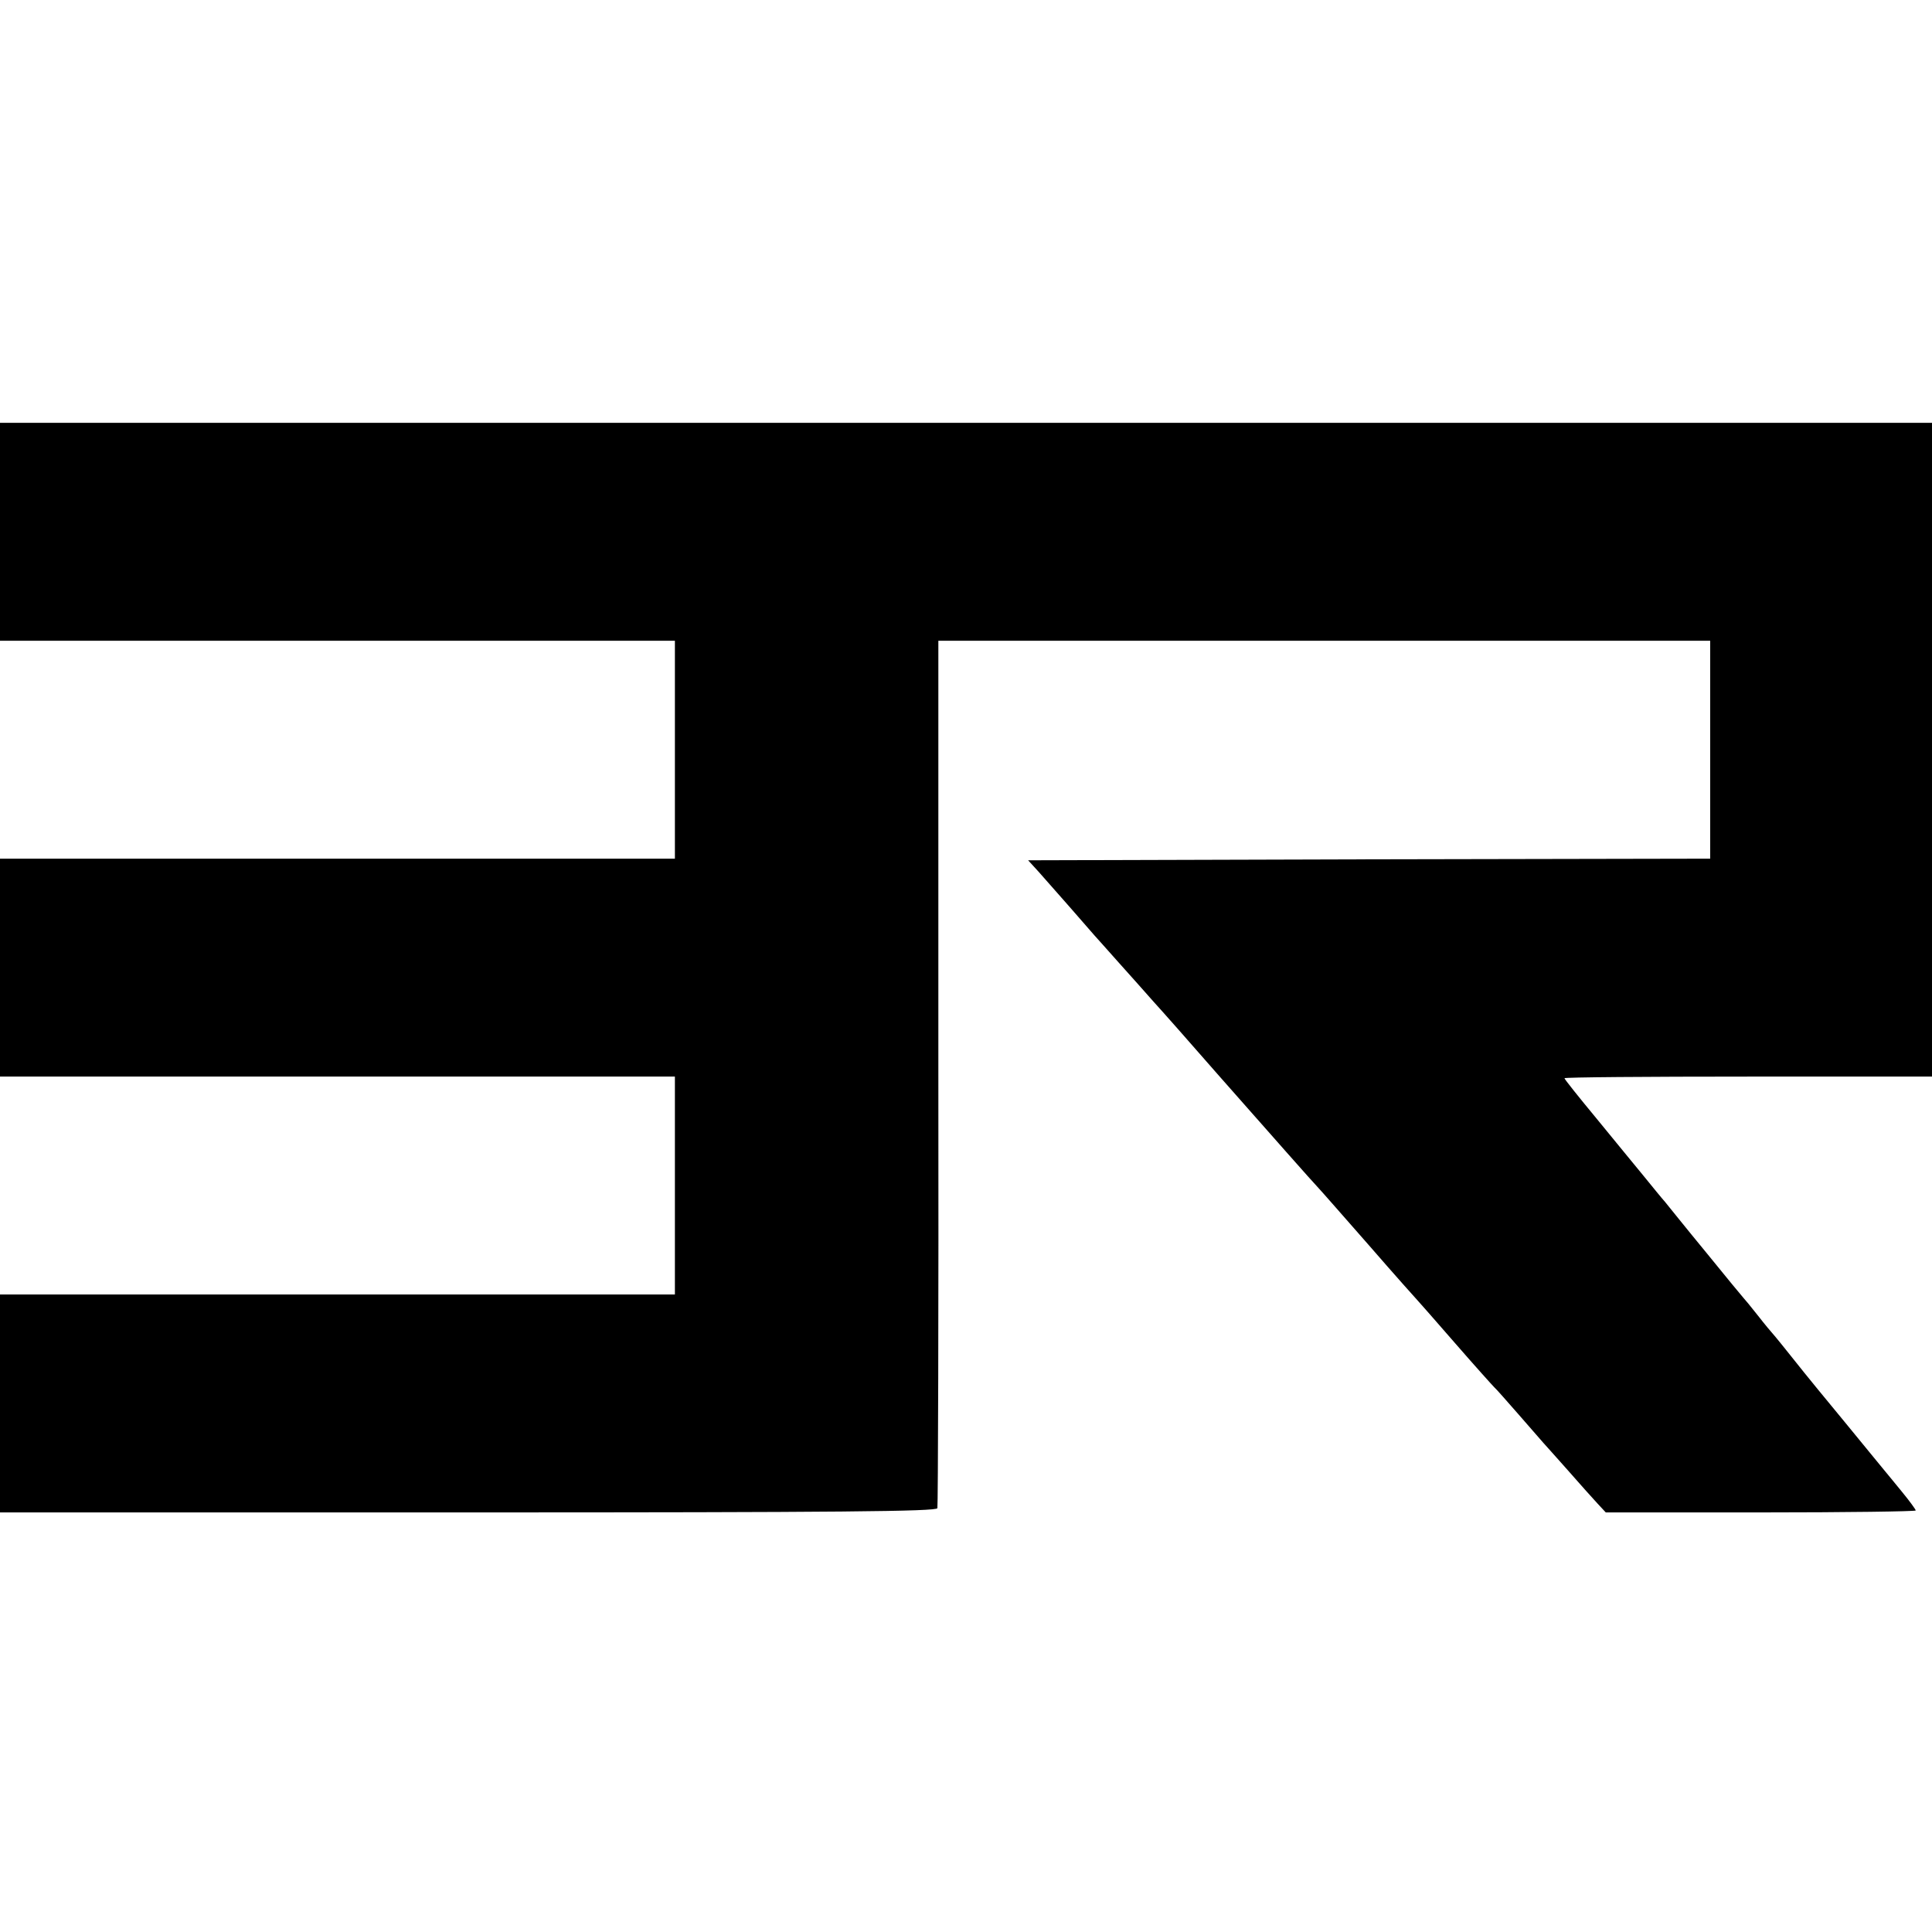
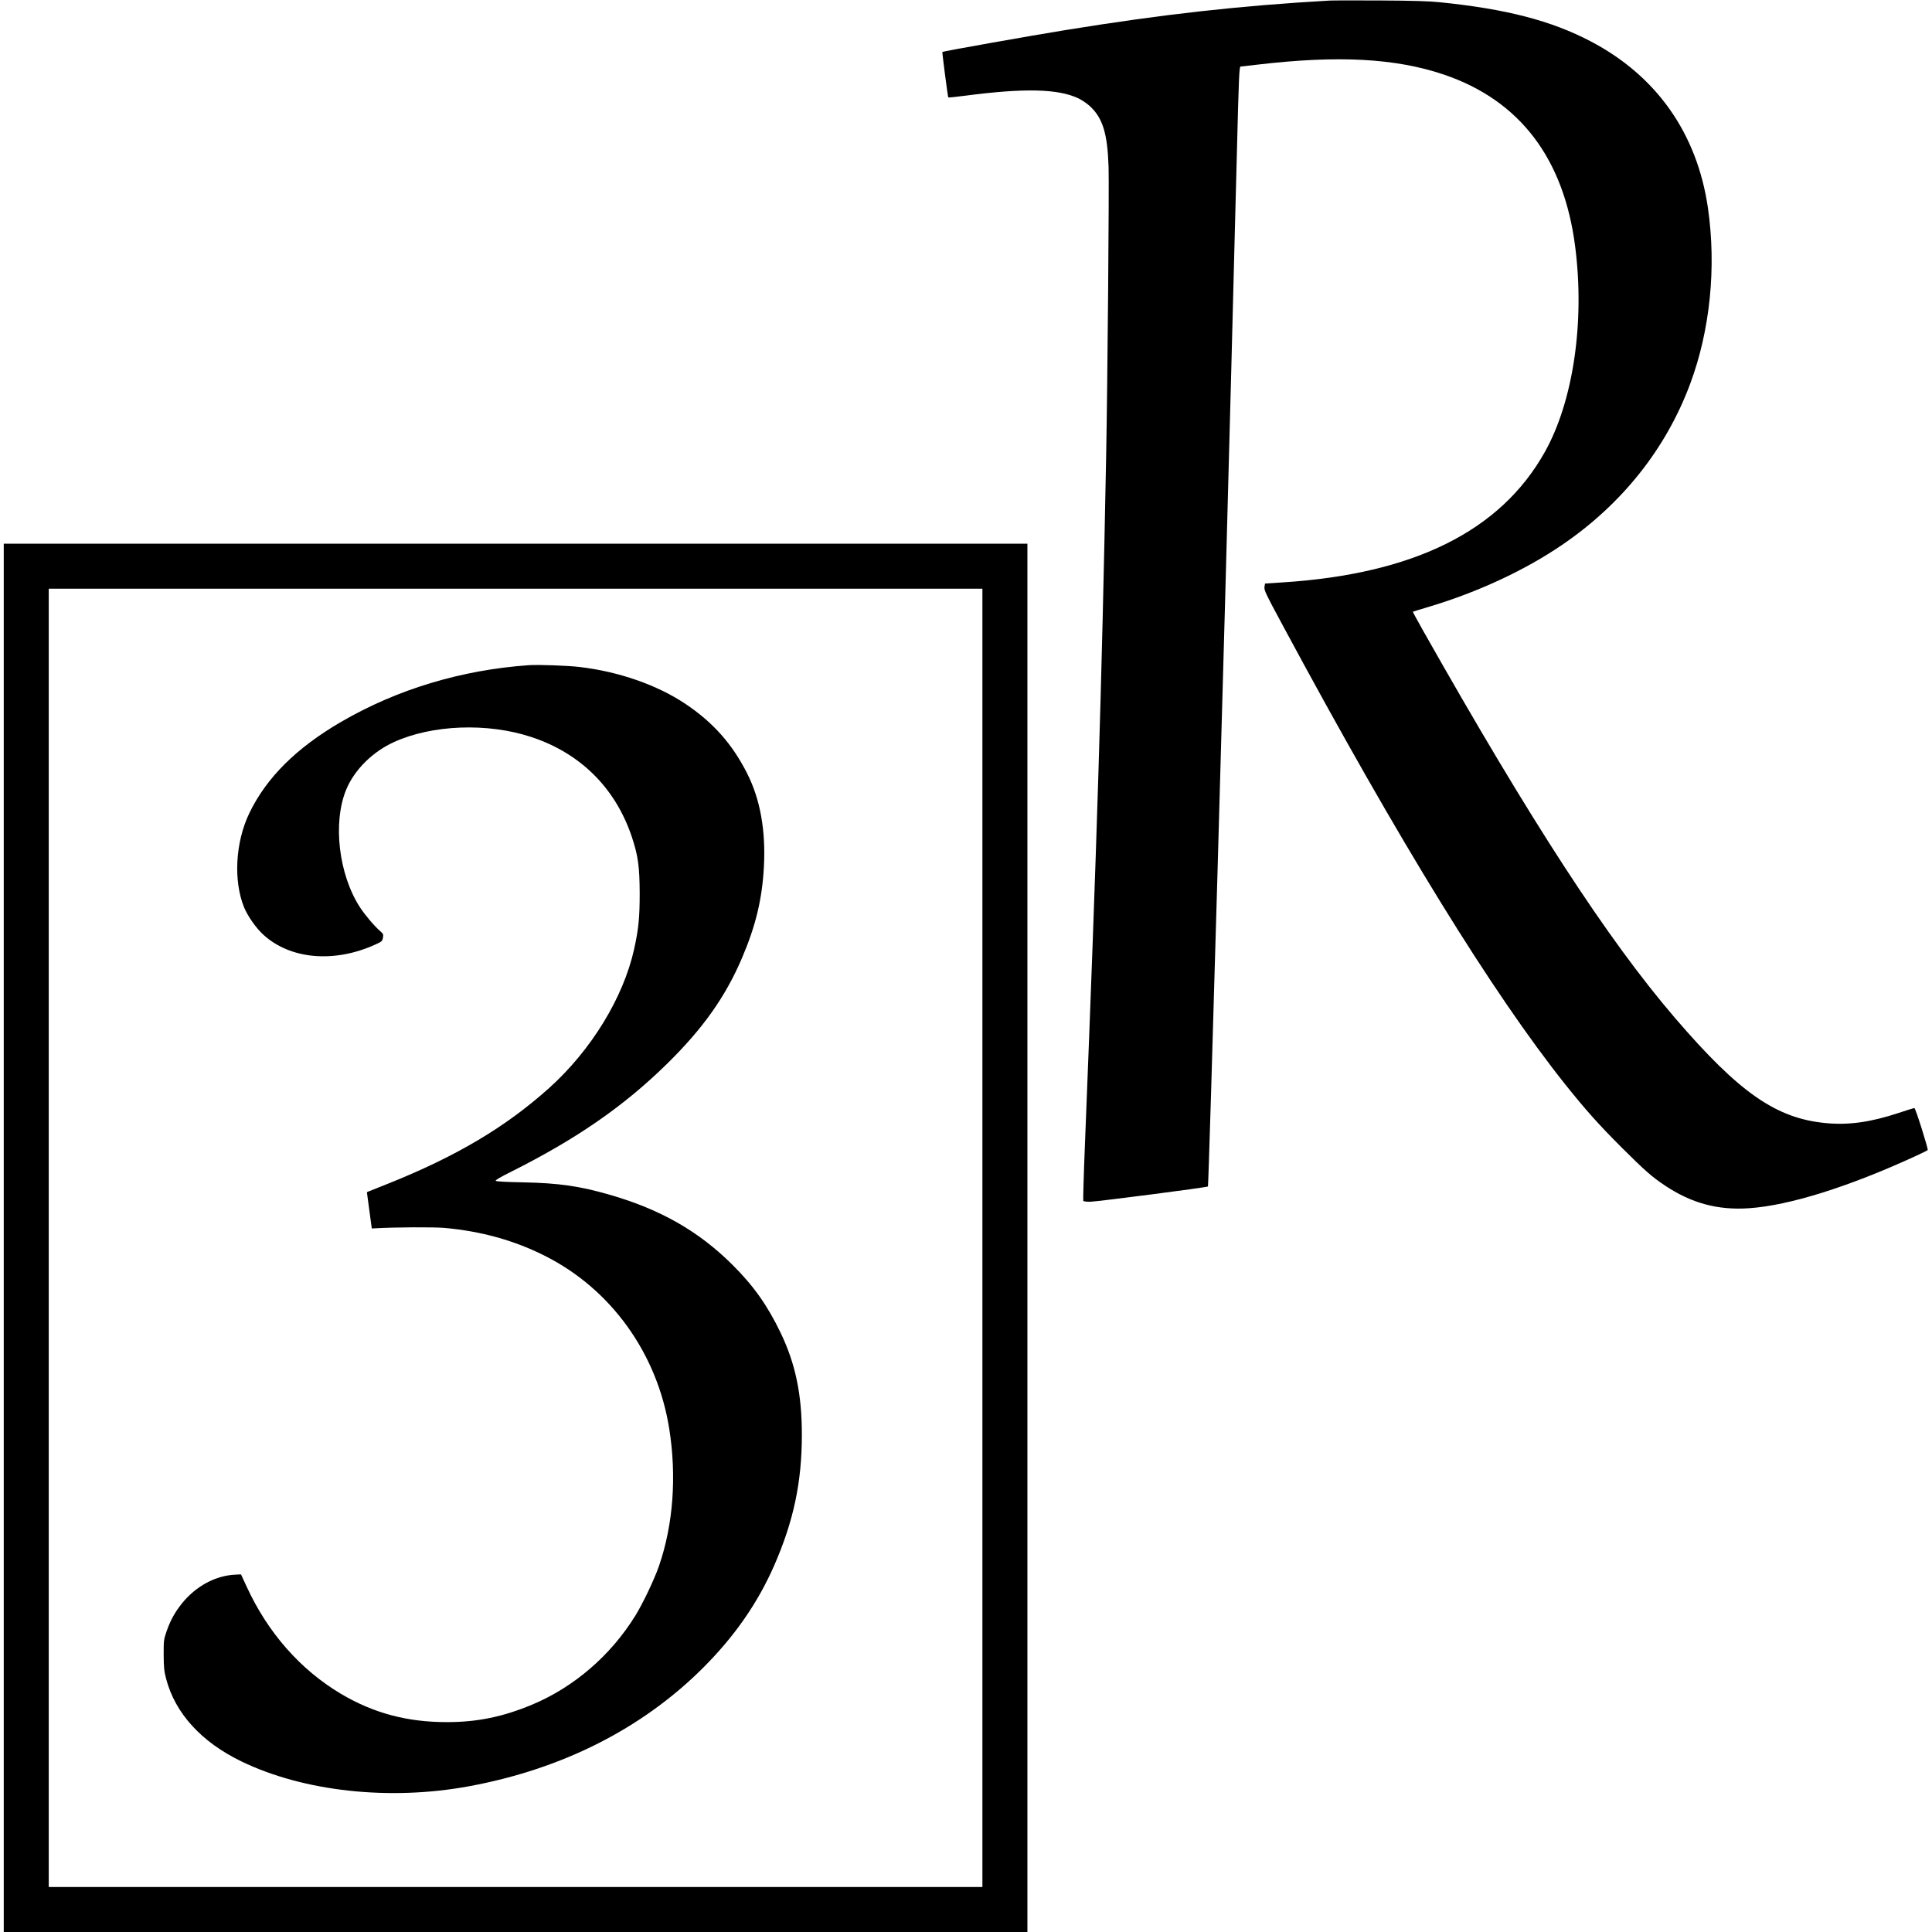
- <svg xmlns="http://www.w3.org/2000/svg" version="1.0" width="594pt" height="594pt" viewBox="0 0 594 594" preserveAspectRatio="xMidYMid meet">
-   <g transform="translate(0,594) scale(0.1,-0.1)" fill="#000000" stroke="none">
-     <path d="M0 4305 l0 -335 1038 0 1037 0 0 -335 0 -335 -1037 0 -1038 0 0 -335 0 -335 1038 0 1037 0 0 -335 0 -335 -1037 0 -1038 0 0 -335 0 -335 1439 0 c1142 0 1440 3 1443 13 2 6 4 609 3 1340 l0 1327 1186 0 1187 0 0 -335 0 -335 -1049 -2 -1048 -3 32 -35 c17 -19 61 -69 97 -110 36 -41 70 -80 75 -86 6 -6 39 -44 75 -84 36 -40 84 -94 106 -119 23 -25 115 -129 204 -231 158 -179 284 -322 305 -344 6 -6 75 -85 155 -176 79 -91 147 -167 150 -170 3 -3 54 -61 114 -130 60 -69 114 -129 120 -135 6 -5 40 -44 76 -85 36 -41 70 -80 75 -86 6 -6 39 -44 75 -84 36 -41 77 -87 91 -102 l26 -28 477 0 c262 0 476 3 476 6 0 3 -19 29 -42 57 -24 29 -48 59 -55 67 -7 8 -62 76 -123 150 -61 74 -117 142 -123 150 -54 68 -93 116 -97 120 -3 3 -24 28 -45 55 -22 28 -42 52 -45 55 -3 3 -55 66 -115 140 -61 74 -117 144 -126 155 -10 11 -39 47 -66 80 -27 33 -93 113 -146 178 -53 64 -97 119 -97 122 0 3 254 5 565 5 l565 0 0 1005 0 1005 -2970 0 -2970 0 0 -335z" />
+ <svg xmlns="http://www.w3.org/2000/svg" version="1.0" width="2061pt" height="2061pt" viewBox="0 0 2061 2061" preserveAspectRatio="xMidYMid meet">
+   <g transform="translate(0,2061) scale(0.1,-0.1)" fill="#000000" stroke="none">
+     <path d="M14185 20604 c-963 -55 -1778 -146 -2820 -315 -365 -59 -1305 -226 -1312 -233 -4 -4 58 -480 63 -485 2 -3 80 5 172 17 639 84 1000 76 1218 -28 35 -17 88 -53 118 -80 139 -127 190 -291 202 -650 7 -194 -11 -2302 -26 -3090 -47 -2468 -99 -4145 -225 -7308 -14 -343 -22 -628 -19 -633 3 -5 35 -9 72 -9 66 0 1248 153 1258 163 9 8 182 6080 249 8717 8 327 22 854 30 1170 8 316 22 834 30 1150 20 795 25 910 39 910 6 0 85 9 176 20 865 102 1477 69 1994 -106 809 -275 1280 -894 1400 -1839 103 -806 -22 -1649 -325 -2188 -472 -842 -1396 -1301 -2799 -1390 l-185 -12 -6 -37 c-5 -34 12 -70 206 -430 1231 -2287 2223 -3897 3004 -4878 216 -270 353 -424 600 -671 248 -247 323 -313 461 -405 284 -190 567 -266 899 -243 428 29 1064 229 1771 554 69 32 129 61 134 66 9 8 -130 449 -142 449 -5 0 -82 -24 -173 -54 -292 -97 -530 -130 -769 -107 -532 49 -927 324 -1611 1121 -717 835 -1535 2092 -2688 4133 -62 110 -111 200 -109 201 2 2 82 26 178 55 517 155 1018 388 1415 659 637 434 1106 1023 1364 1714 214 572 282 1245 191 1878 -115 795 -547 1410 -1251 1779 -422 221 -900 345 -1609 417 -112 12 -287 17 -635 19 -264 1 -507 1 -540 -1z" />
+     <path d="M40 7405 l0 -7405 5460 0 5460 0 0 7405 0 7405 -5460 0 -5460 0 0 -7405z m10440 0 l0 -6925 -4980 0 -4980 0 0 6925 0 6925 4980 0 4980 0 0 -6925z" />
+     <path d="M5640 13514 c-719 -51 -1403 -257 -2000 -604 -478 -278 -798 -596 -980 -974 -149 -310 -172 -720 -56 -1006 38 -92 128 -221 204 -290 288 -265 759 -306 1198 -105 67 30 72 35 79 71 6 36 4 41 -27 69 -65 56 -161 170 -216 253 -230 352 -295 910 -147 1263 88 209 281 400 508 503 406 185 996 208 1461 55 526 -172 901 -544 1076 -1066 67 -201 83 -318 84 -603 0 -263 -12 -380 -60 -598 -115 -516 -457 -1074 -904 -1477 -466 -418 -989 -729 -1720 -1022 -102 -40 -194 -78 -206 -82 l-20 -9 26 -193 26 -194 40 2 c204 12 621 14 735 4 386 -34 743 -132 1070 -297 706 -354 1200 -1040 1328 -1844 81 -508 43 -1024 -109 -1465 -49 -142 -173 -403 -254 -533 -262 -423 -654 -760 -1098 -946 -311 -130 -585 -187 -908 -187 -425 -1 -787 96 -1135 303 -433 258 -780 654 -1005 1145 l-59 128 -63 -3 c-212 -11 -419 -123 -569 -309 -75 -95 -120 -176 -161 -293 -32 -93 -32 -99 -32 -255 1 -138 5 -173 27 -257 97 -366 376 -672 802 -878 665 -322 1581 -422 2430 -265 995 184 1846 615 2496 1264 337 337 583 692 758 1091 207 474 295 889 295 1395 0 431 -68 758 -228 1090 -140 291 -289 501 -515 725 -357 355 -765 588 -1301 743 -323 94 -552 127 -930 134 -192 4 -287 9 -292 17 -5 7 57 43 170 99 693 348 1193 694 1651 1142 387 379 628 718 805 1132 147 343 217 633 235 976 21 386 -39 720 -178 995 -160 316 -361 543 -660 744 -301 201 -710 344 -1130 393 -127 15 -439 26 -541 19z" />
  </g>
</svg>
